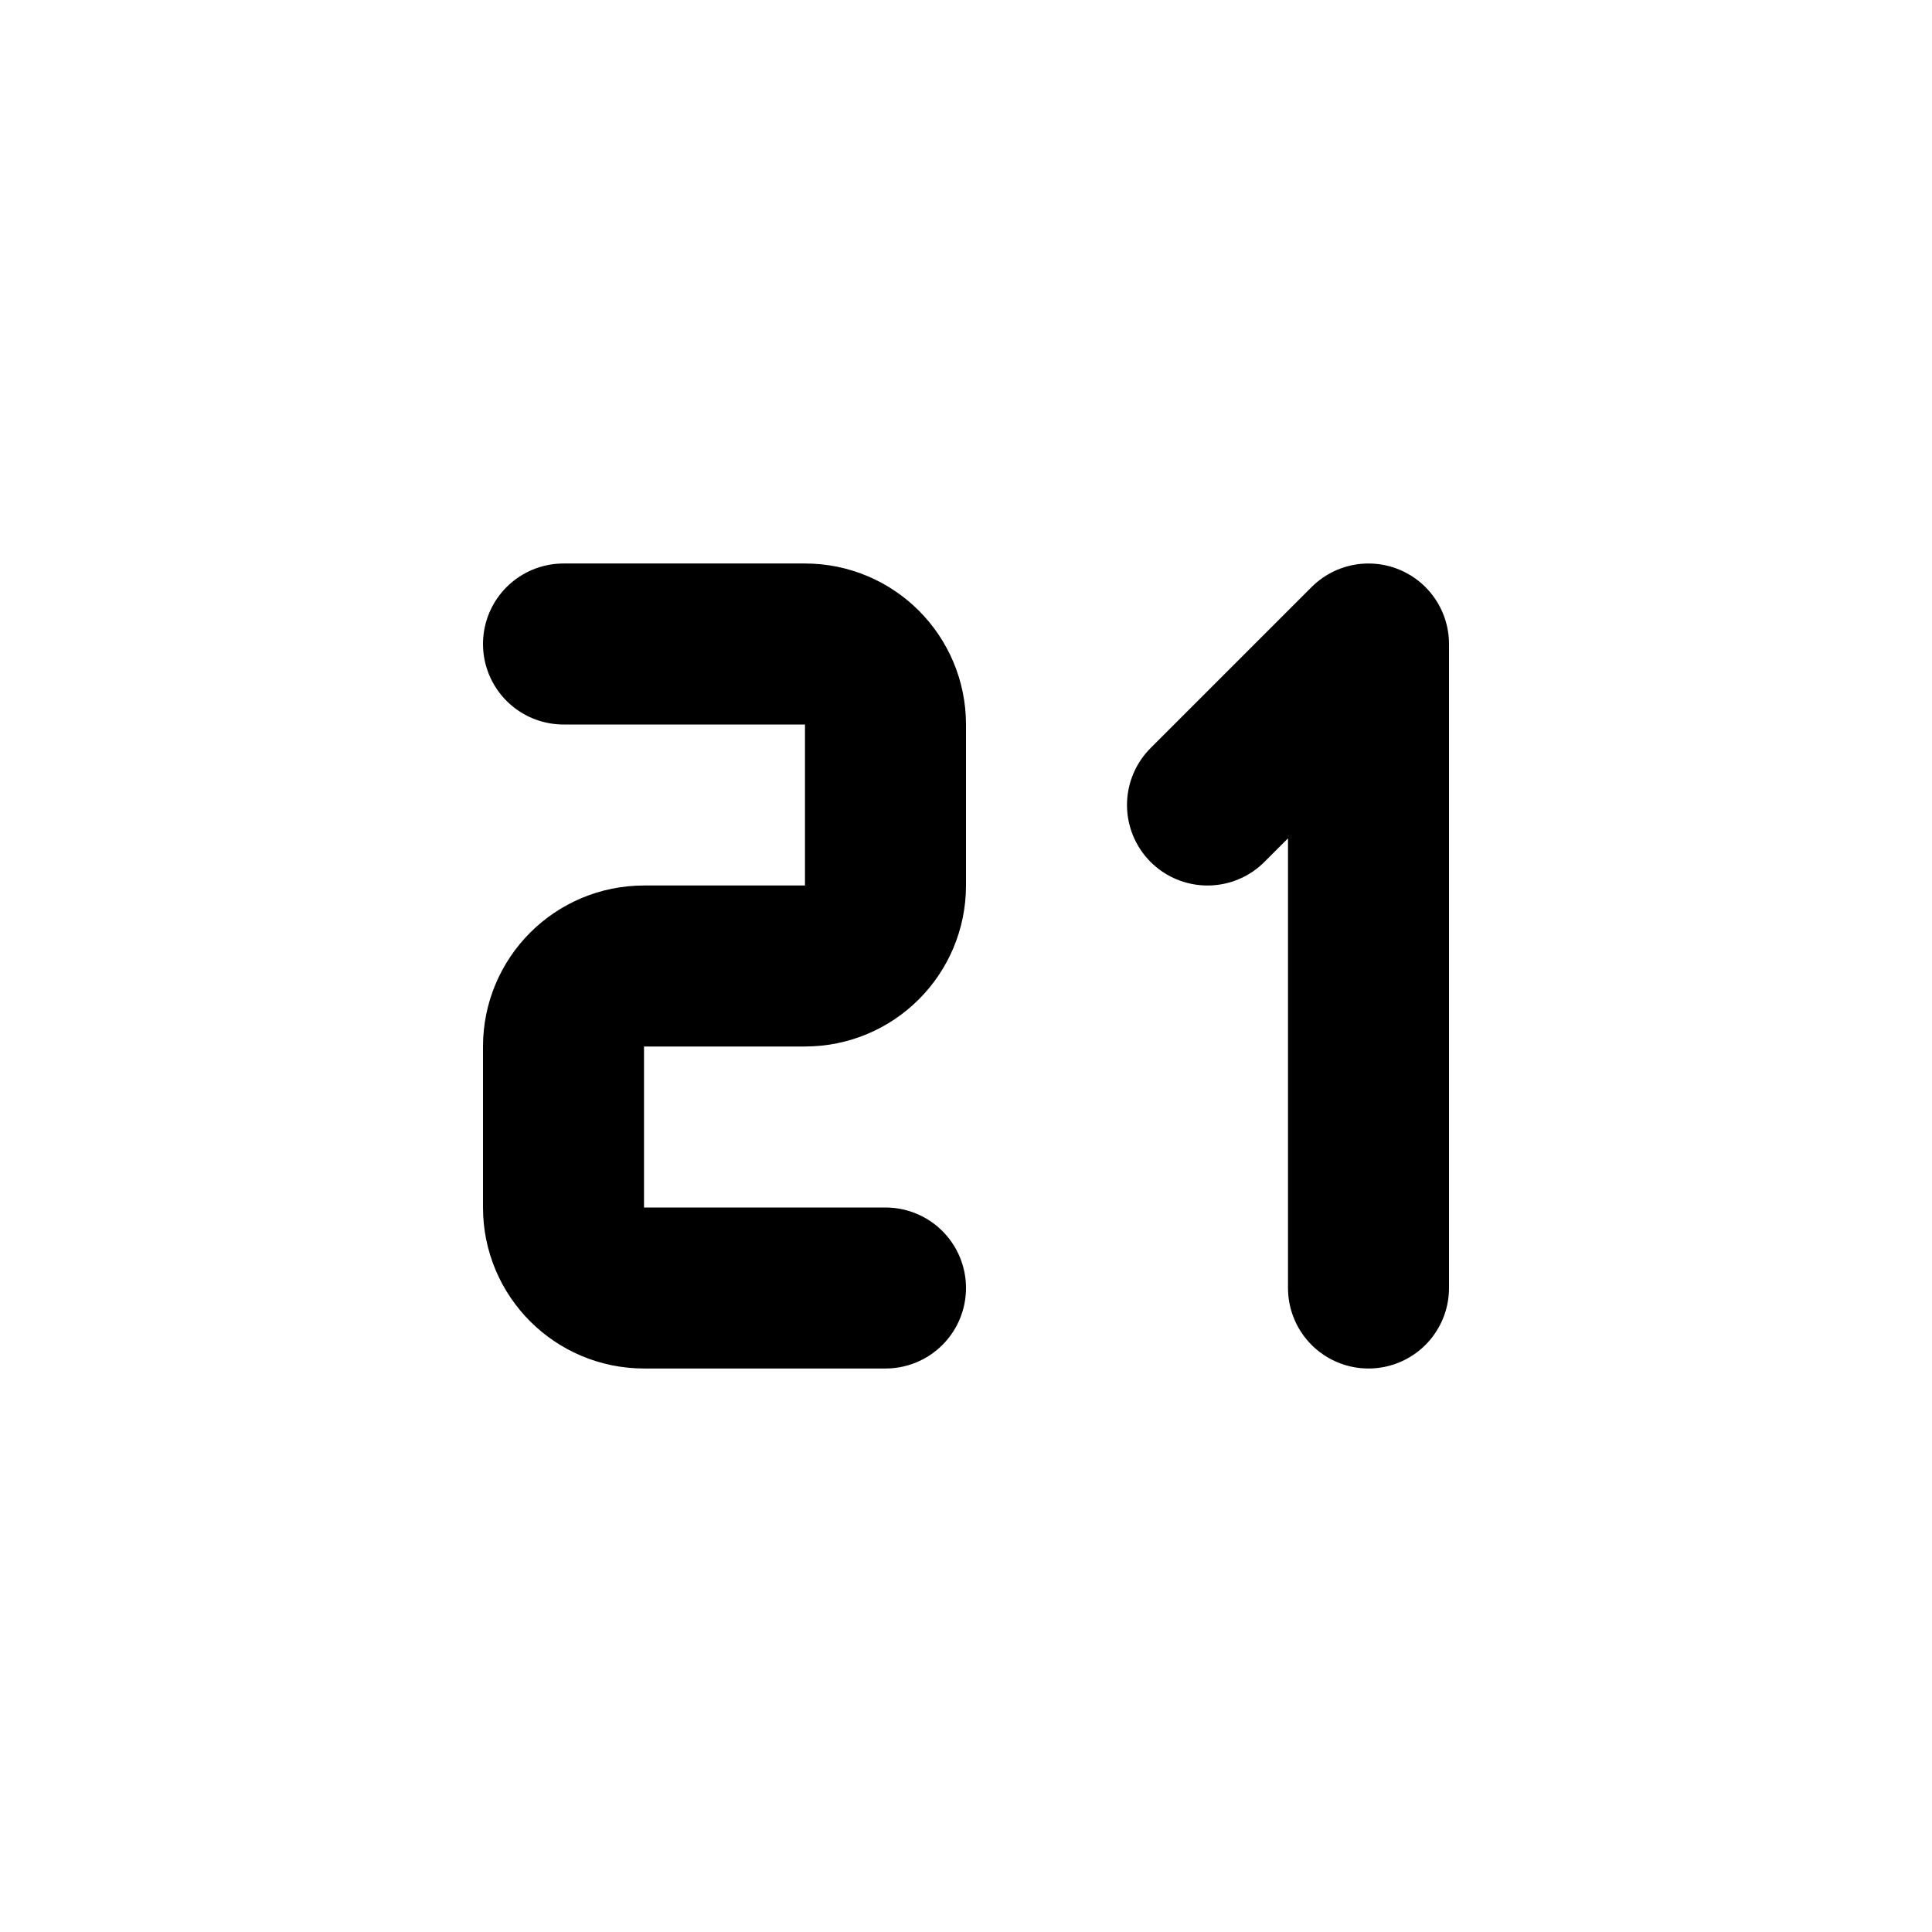
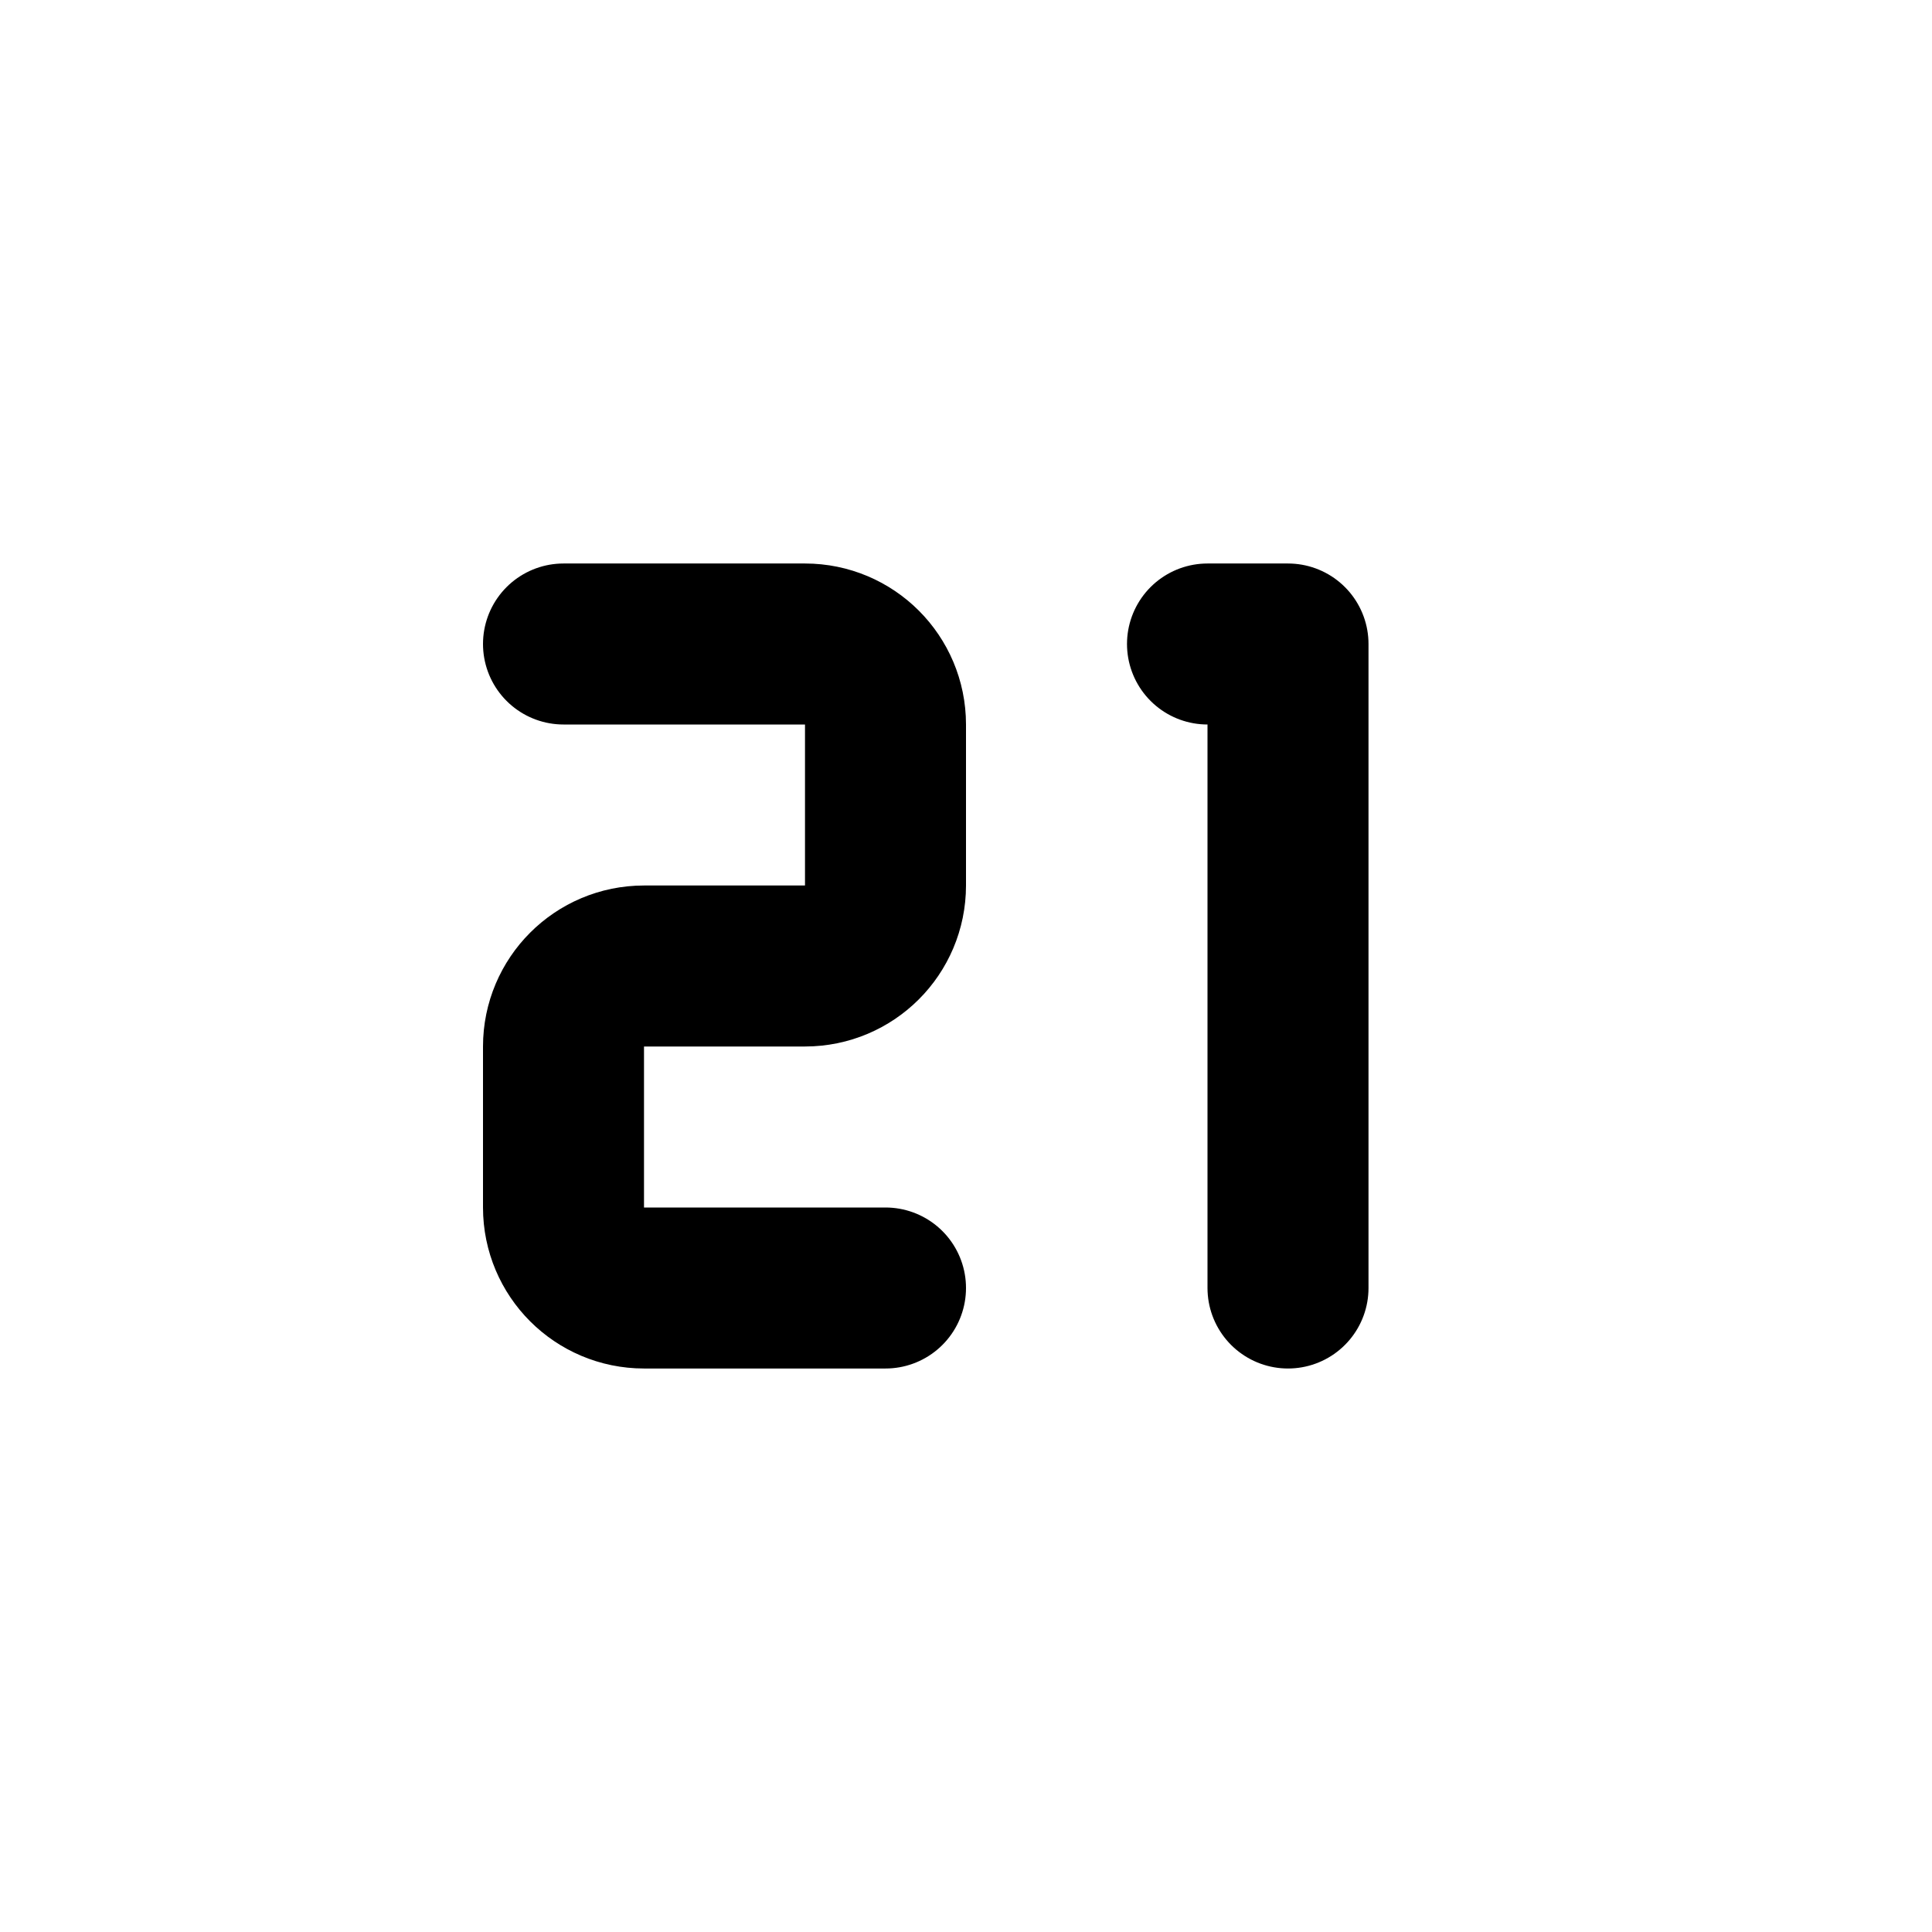
<svg xmlns="http://www.w3.org/2000/svg" fill="none" stroke="currentColor" stroke-linecap="round" stroke-linejoin="round" stroke-width="2" viewBox="0 0 24 24">
  <path stroke="none" d="M0 0h24v24H0z" />
-   <path d="m15 10 2-2v8M7 8h3a1 1 0 0 1 1 1v2a1 1 0 0 1-1 1H8a1 1 0 0 0-1 1v2a1 1 0 0 0 1 1h3" />
+   <path d="M15 8h1v8M7 8h3a1 1 0 0 1 1 1v2a1 1 0 0 1-1 1H8a1 1 0 0 0-1 1v2a1 1 0 0 0 1 1h3" />
</svg>
